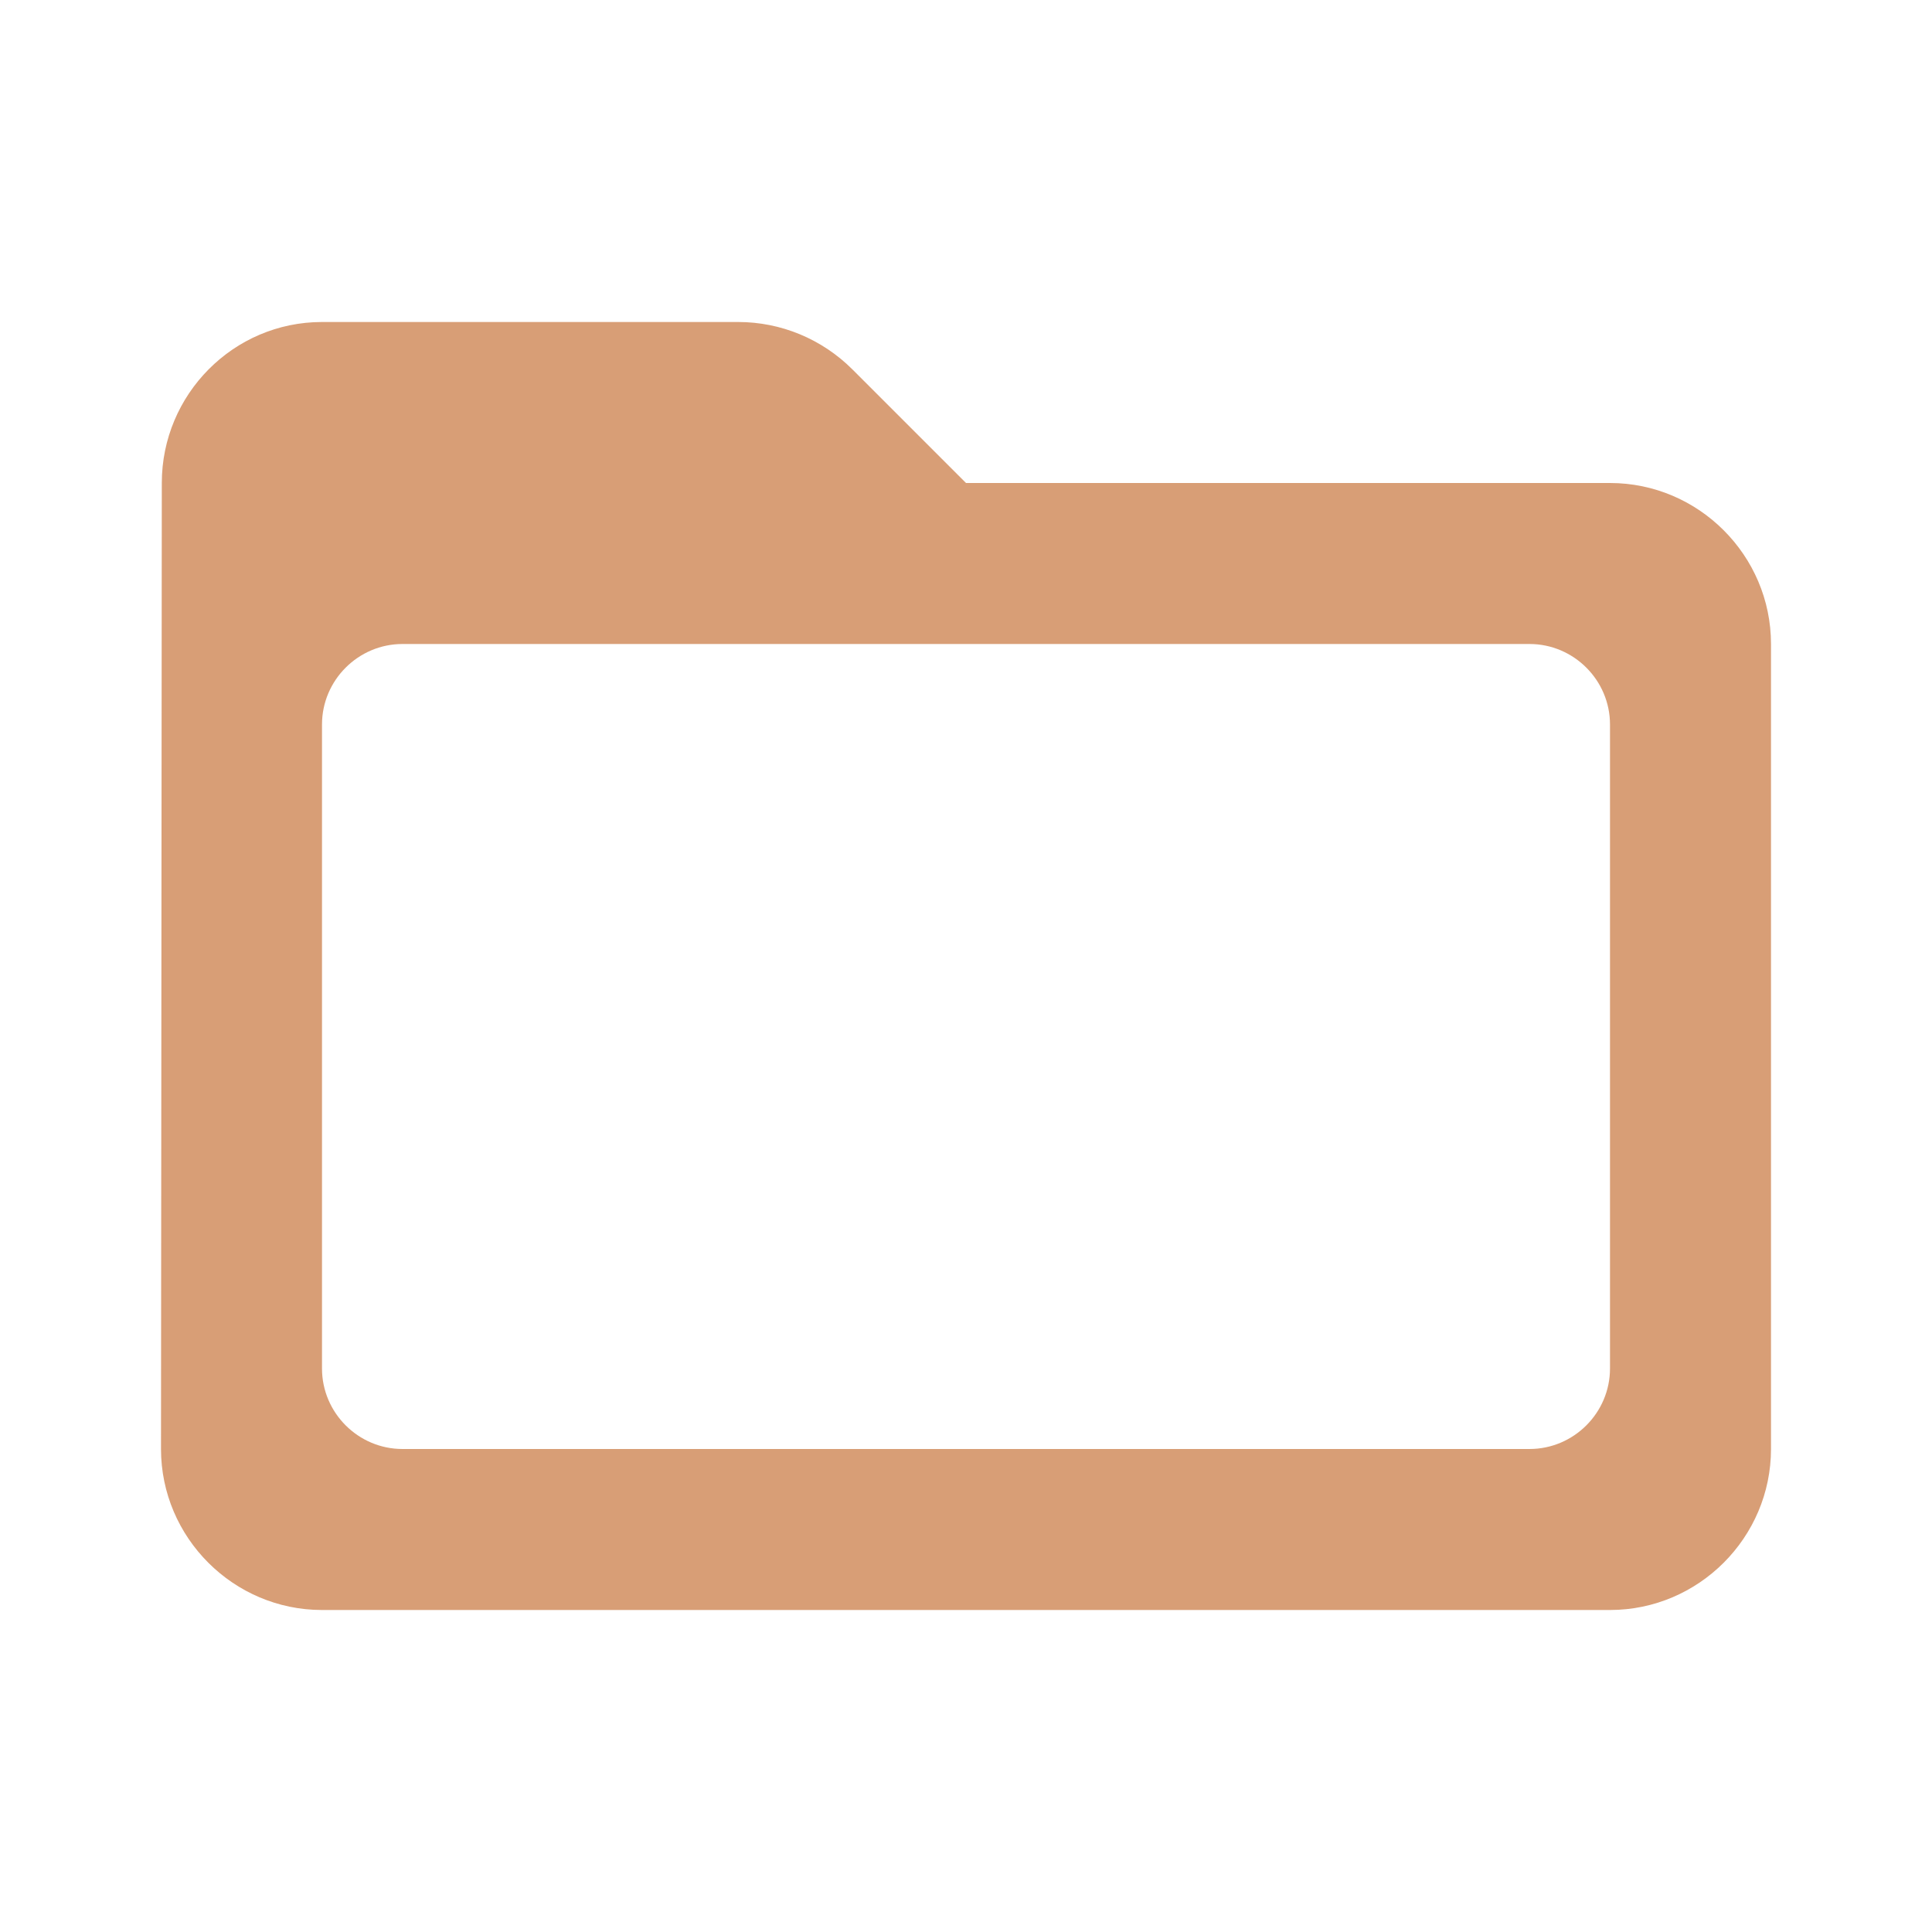
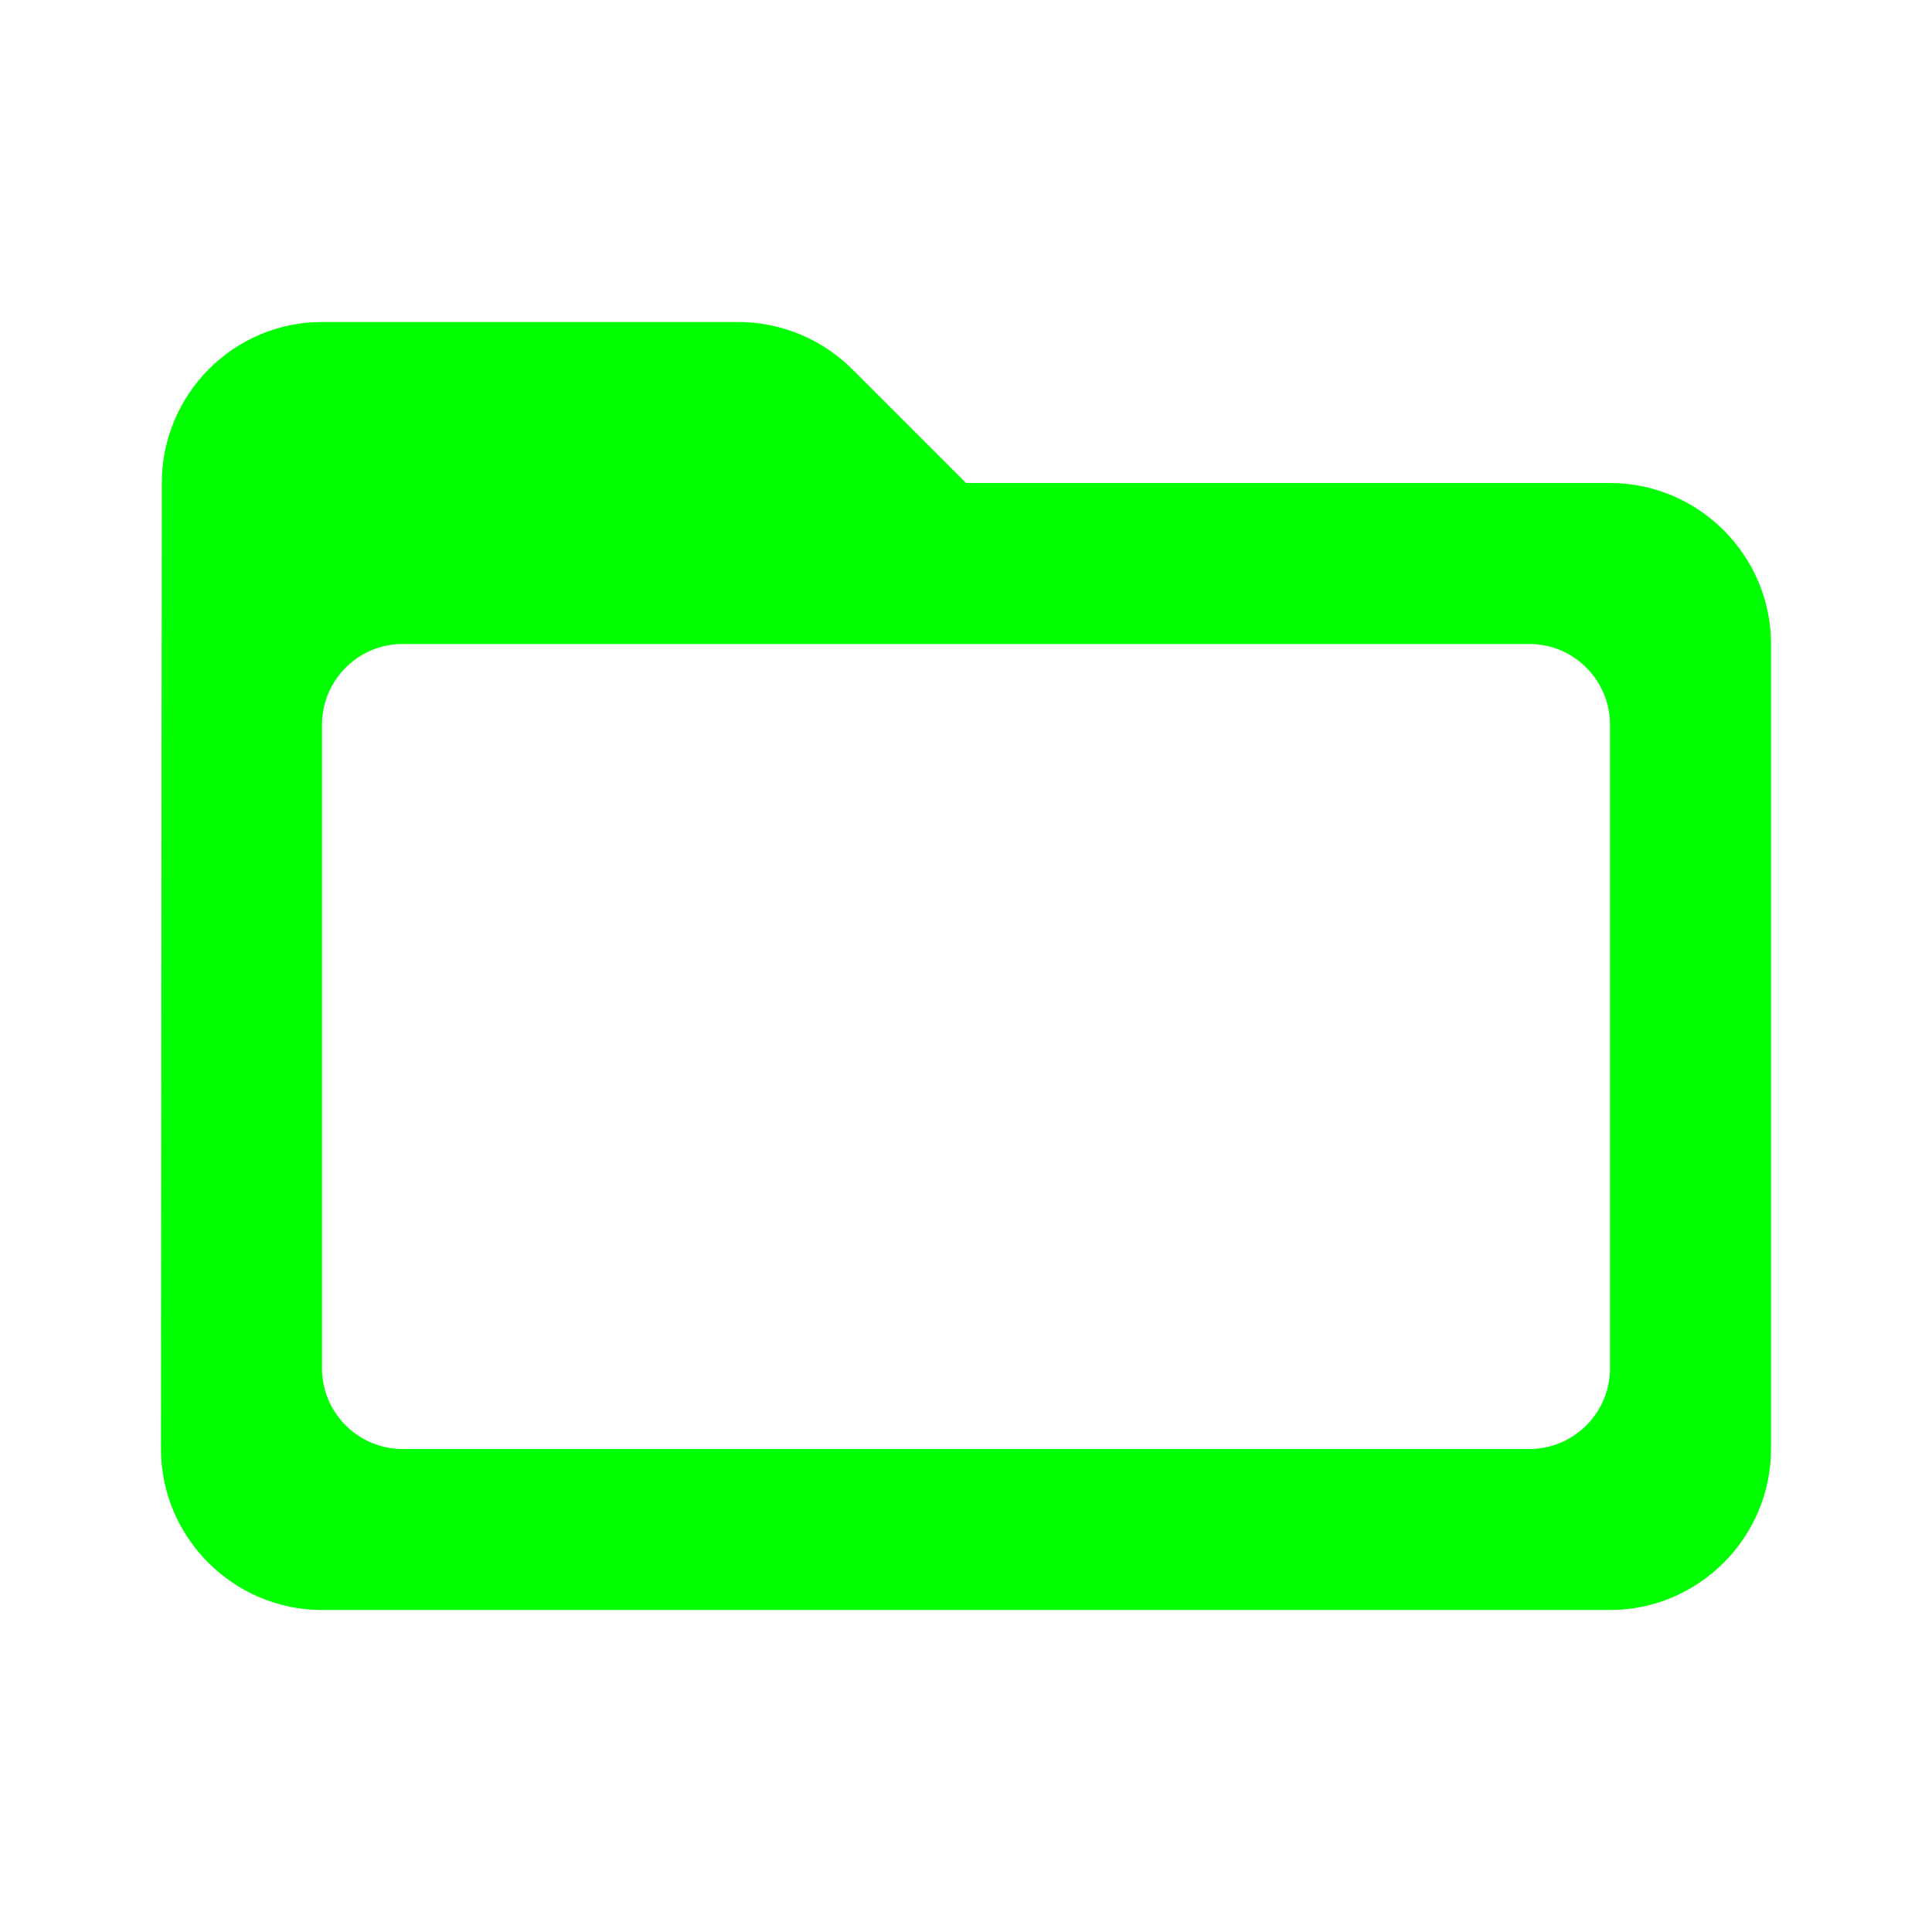
- <svg xmlns="http://www.w3.org/2000/svg" height="24px" viewBox="0 0 24 24" width="24px" fill="#d89e76">
+ <svg xmlns="http://www.w3.org/2000/svg" height="24px" viewBox="0 0 24 24" width="24px" fill="#00ff00">
  <path d="M0 0h24v24H0V0z" fill="none" />
  <path d="M20 6h-8l-1.41-1.41C10.21 4.21 9.7 4 9.17 4H4c-1.1 0-1.99.9-1.99 2L2 18c0 1.1.9 2 2 2h16c1.1 0 2-.9 2-2V8c0-1.1-.9-2-2-2zm-1 12H5c-.55 0-1-.45-1-1V9c0-.55.45-1 1-1h14c.55 0 1 .45 1 1v8c0 .55-.45 1-1 1z" />
</svg>
